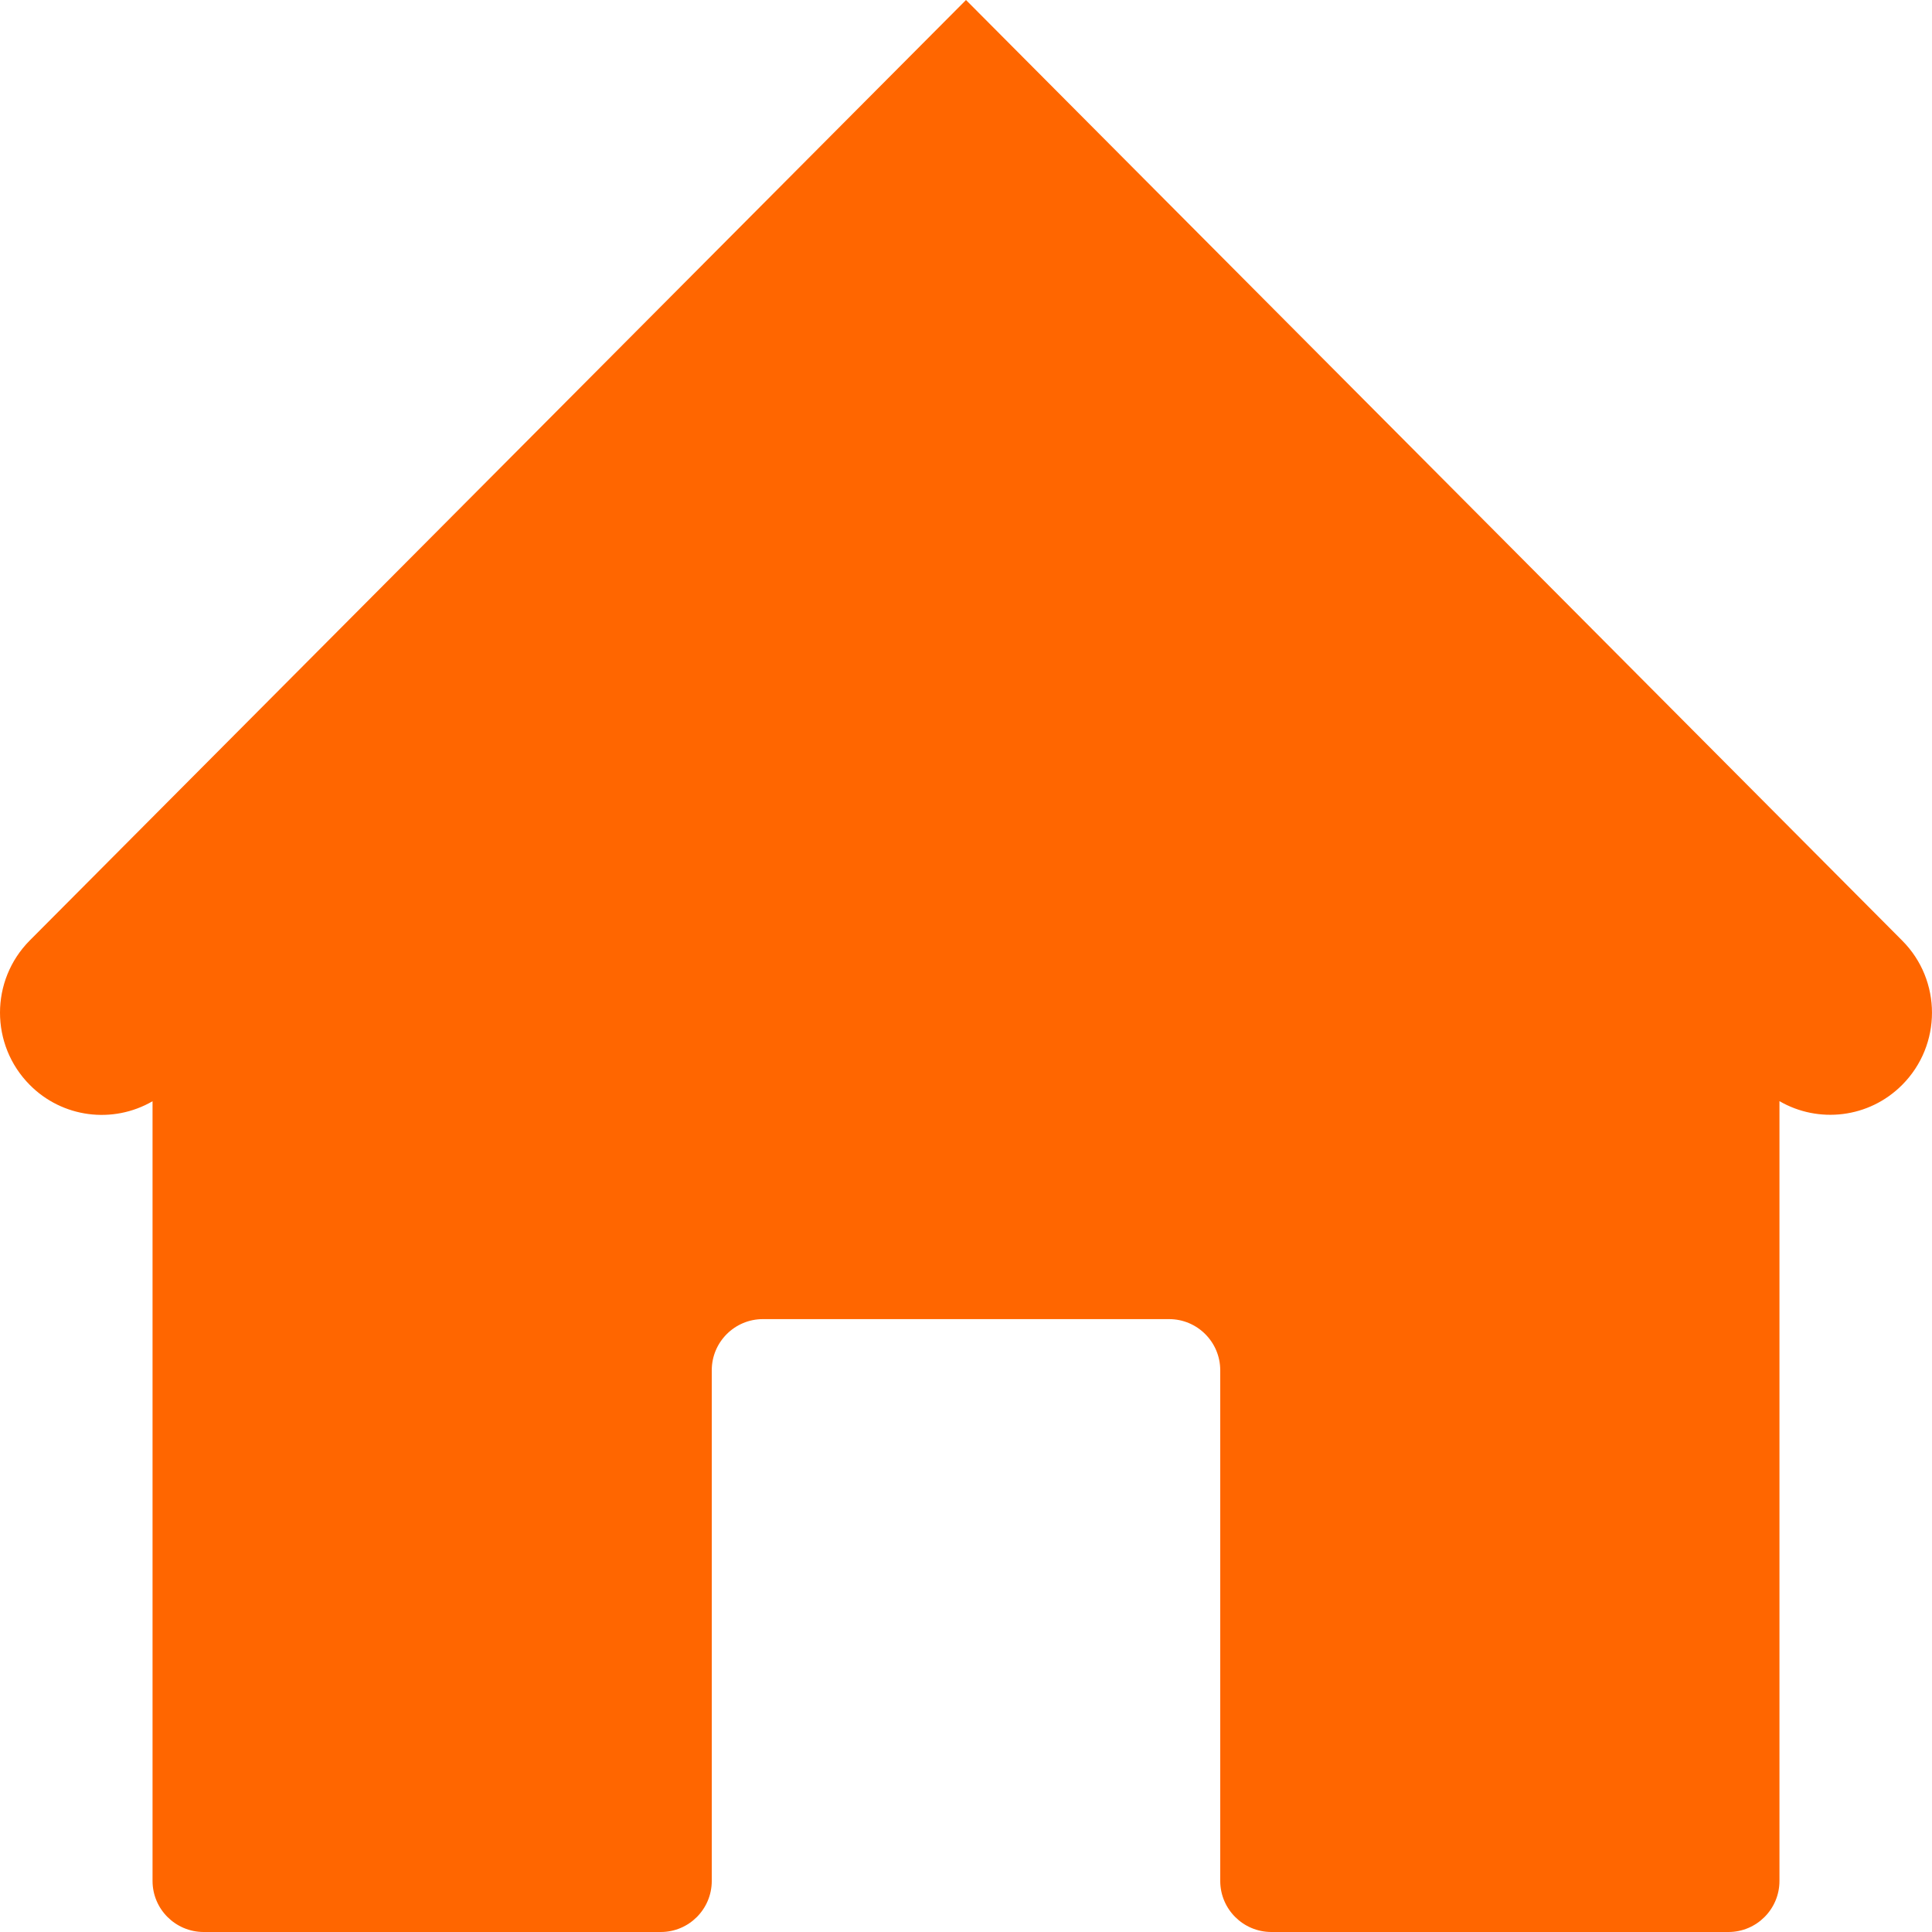
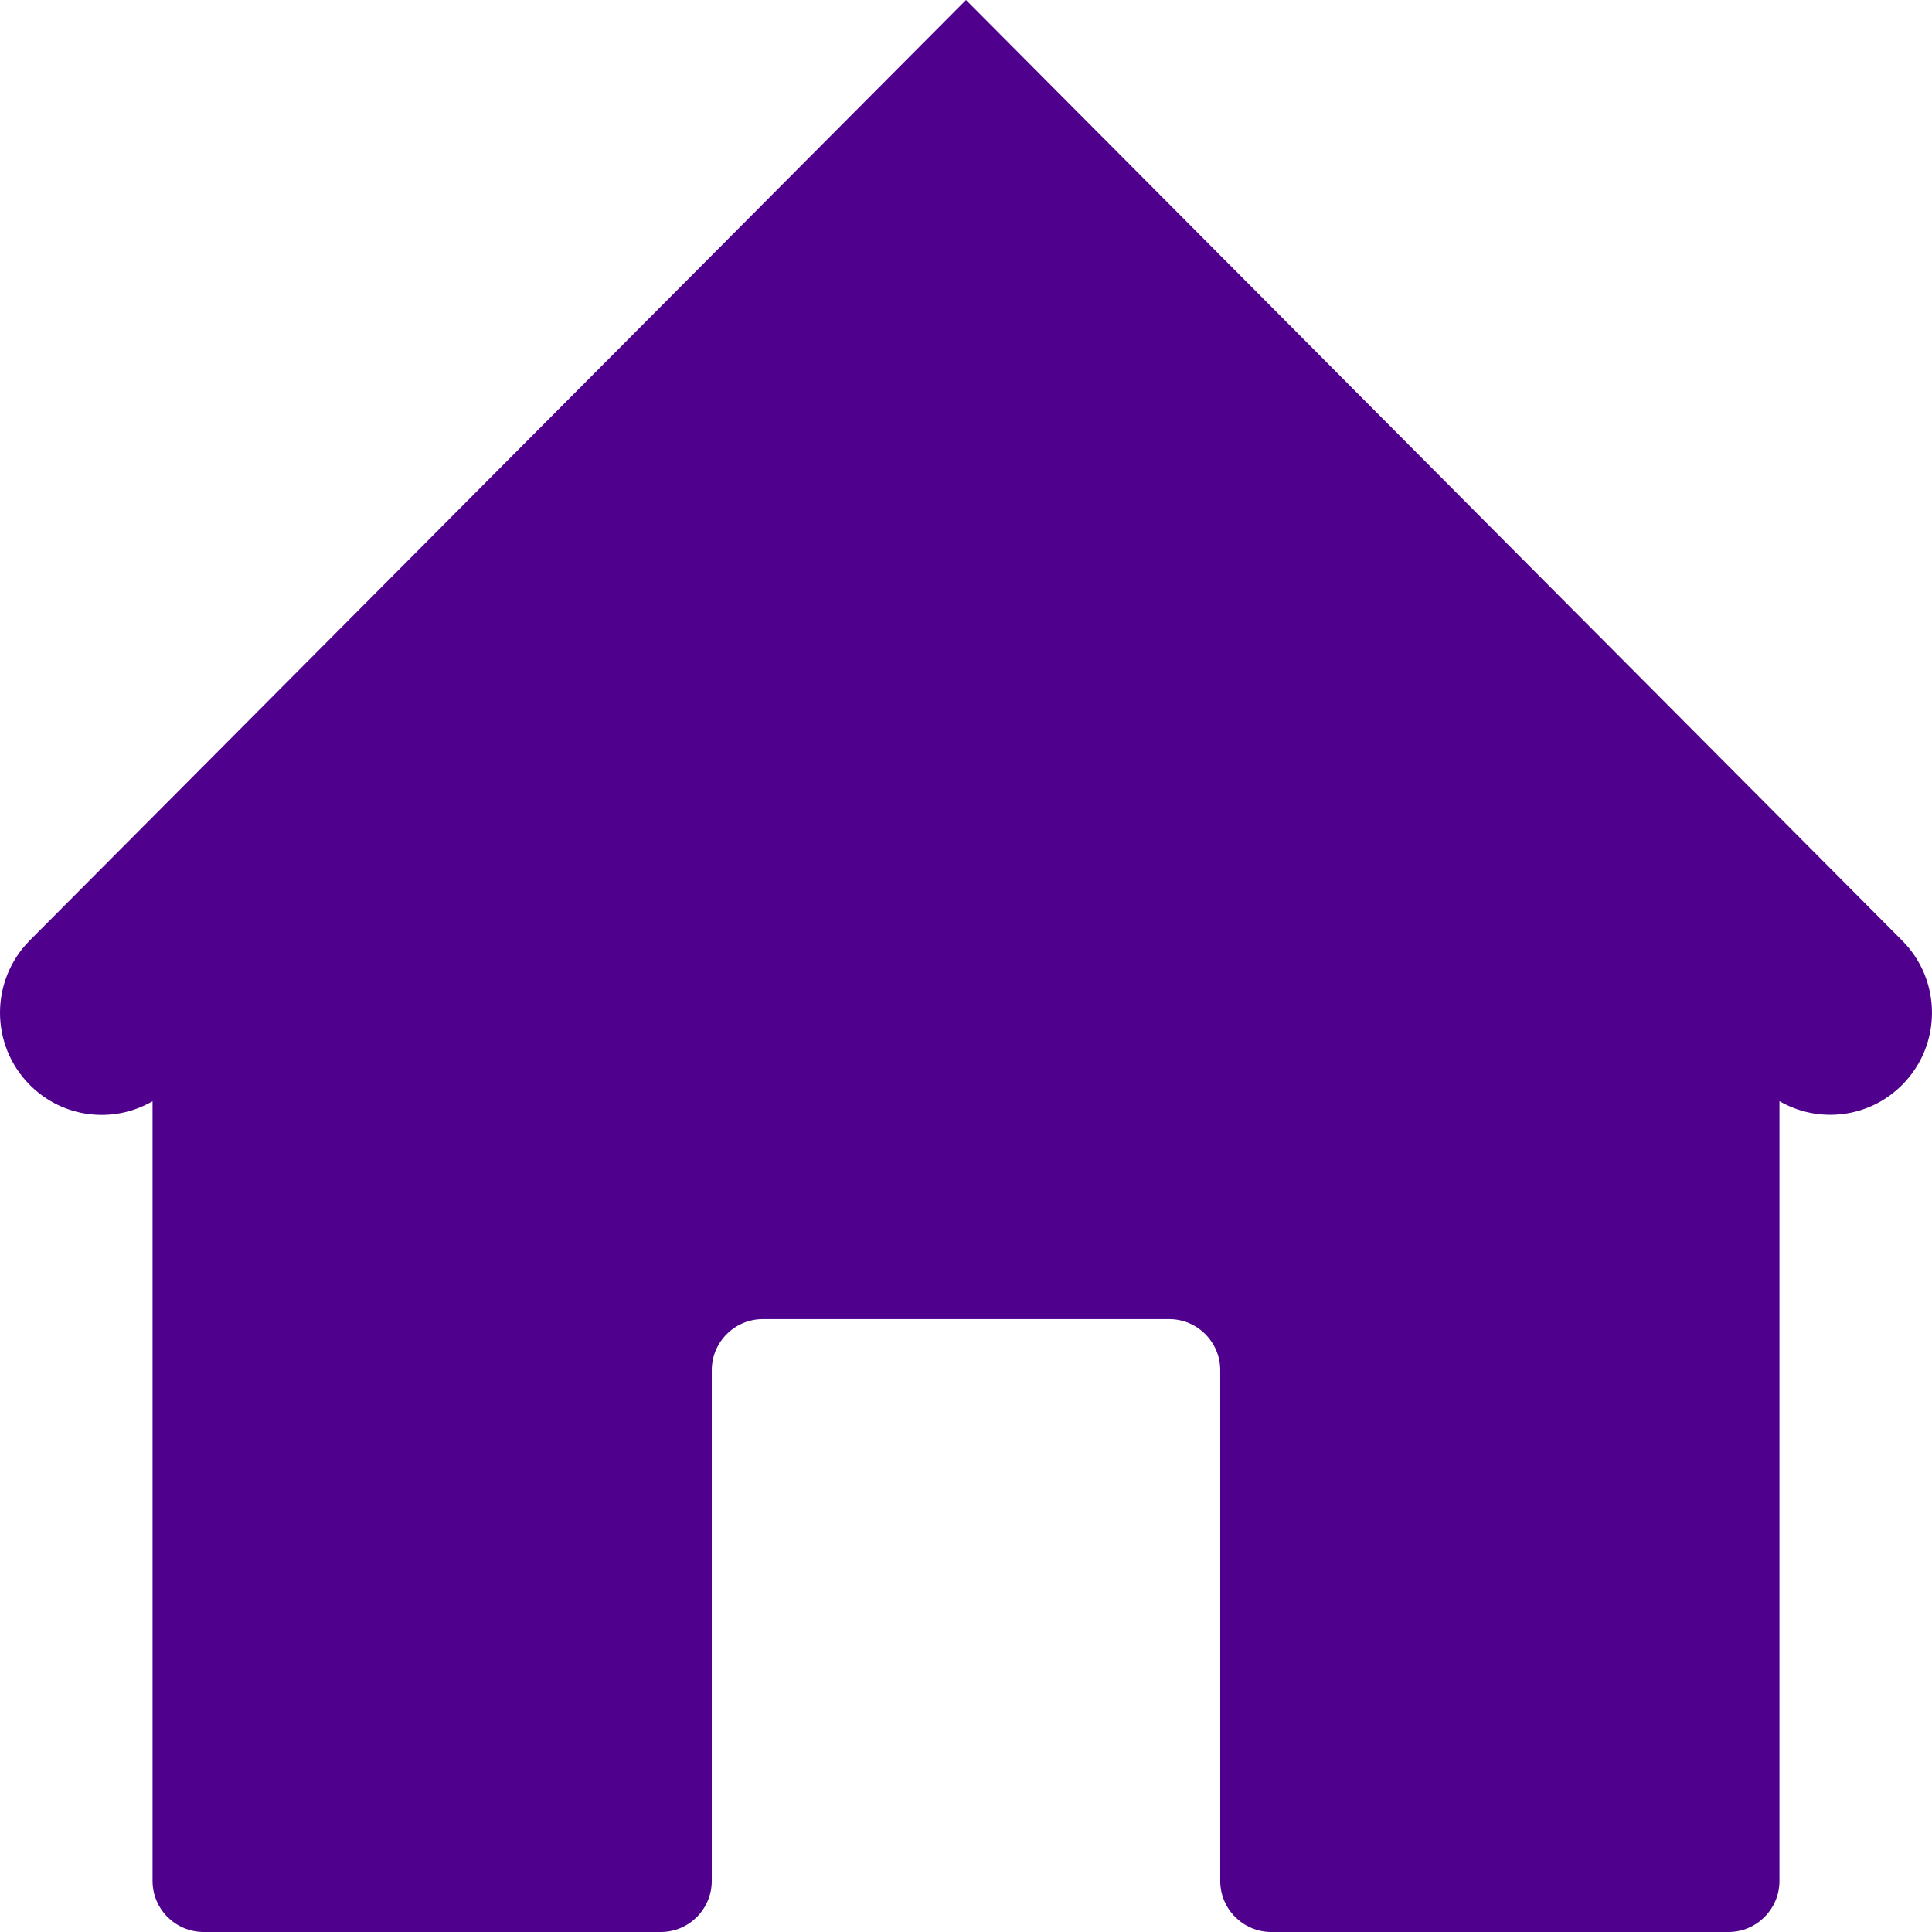
<svg xmlns="http://www.w3.org/2000/svg" width="22px" height="22px" viewBox="0 0 22 22" version="1.1">
  <defs>
    <linearGradient x1="100%" y1="50%" x2="0%" y2="50%" id="linearGradient-1">
-       <stop stop-color="#ff6600" offset="0%" />
-       <stop stop-color="#ff6600" offset="100%" />
+       <stop stop-color="#4f008d" offset="0%" />
+       <stop stop-color="#4f008d" offset="100%" />
    </linearGradient>
  </defs>
  <g id="Page-1" stroke="none" stroke-width="1" fill="none" fill-rule="evenodd">
    <g id="ic-home-off" fill="url(#linearGradient-1)" fill-rule="nonzero">
      <path d="M1.737,12.54 C1.283,12.803 0.708,12.727 0.339,12.354 C-0.113,11.899 -0.113,11.164 0.339,10.709 L11,0 L21.66,10.71 C22.113,11.163 22.113,11.9 21.66,12.354 C21.282,12.734 20.706,12.796 20.263,12.539 L20.263,21.419 C20.263,21.739 20.003,22 19.682,22 L14.476,22 C14.155,21.999 13.895,21.739 13.895,21.418 L13.895,15.603 C13.895,15.282 13.634,15.021 13.313,15.021 L8.687,15.021 C8.366,15.021 8.105,15.282 8.105,15.603 L8.105,21.418 C8.105,21.74 7.845,22 7.524,22 L2.318,22 C1.997,21.999 1.737,21.739 1.737,21.418 L1.737,12.54 Z" id="Path" />
    </g>
  </g>
</svg>
